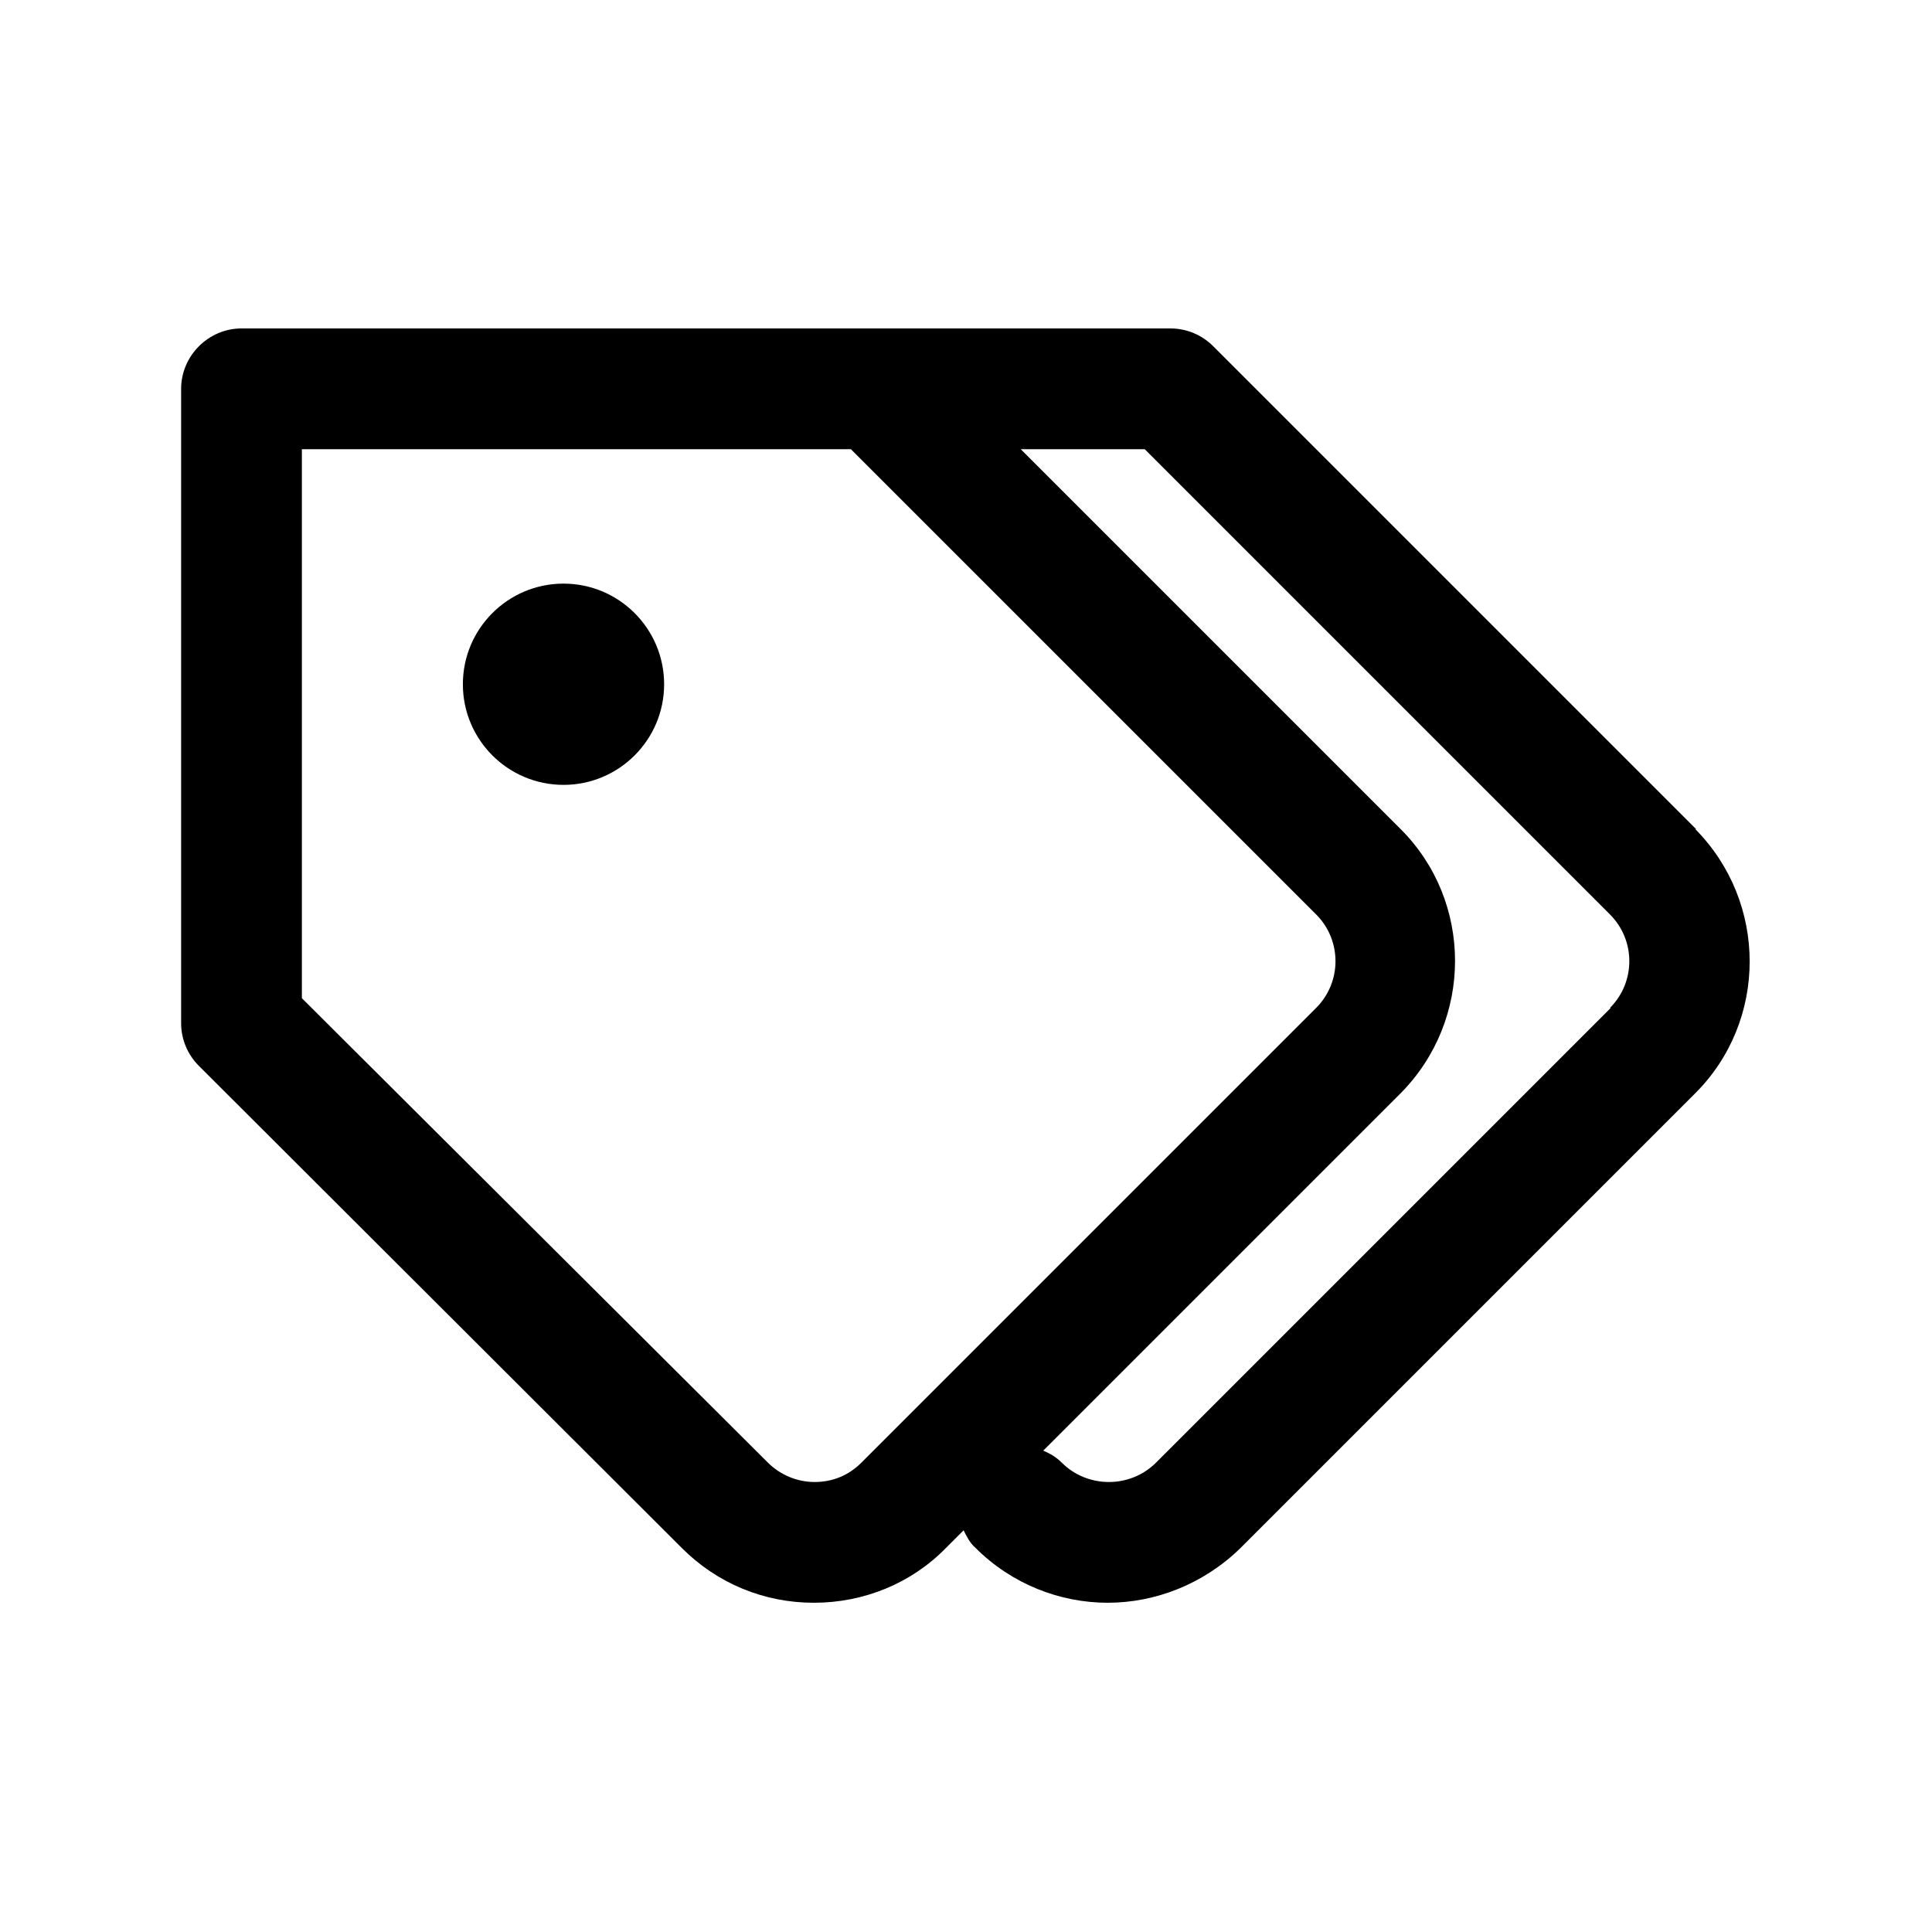
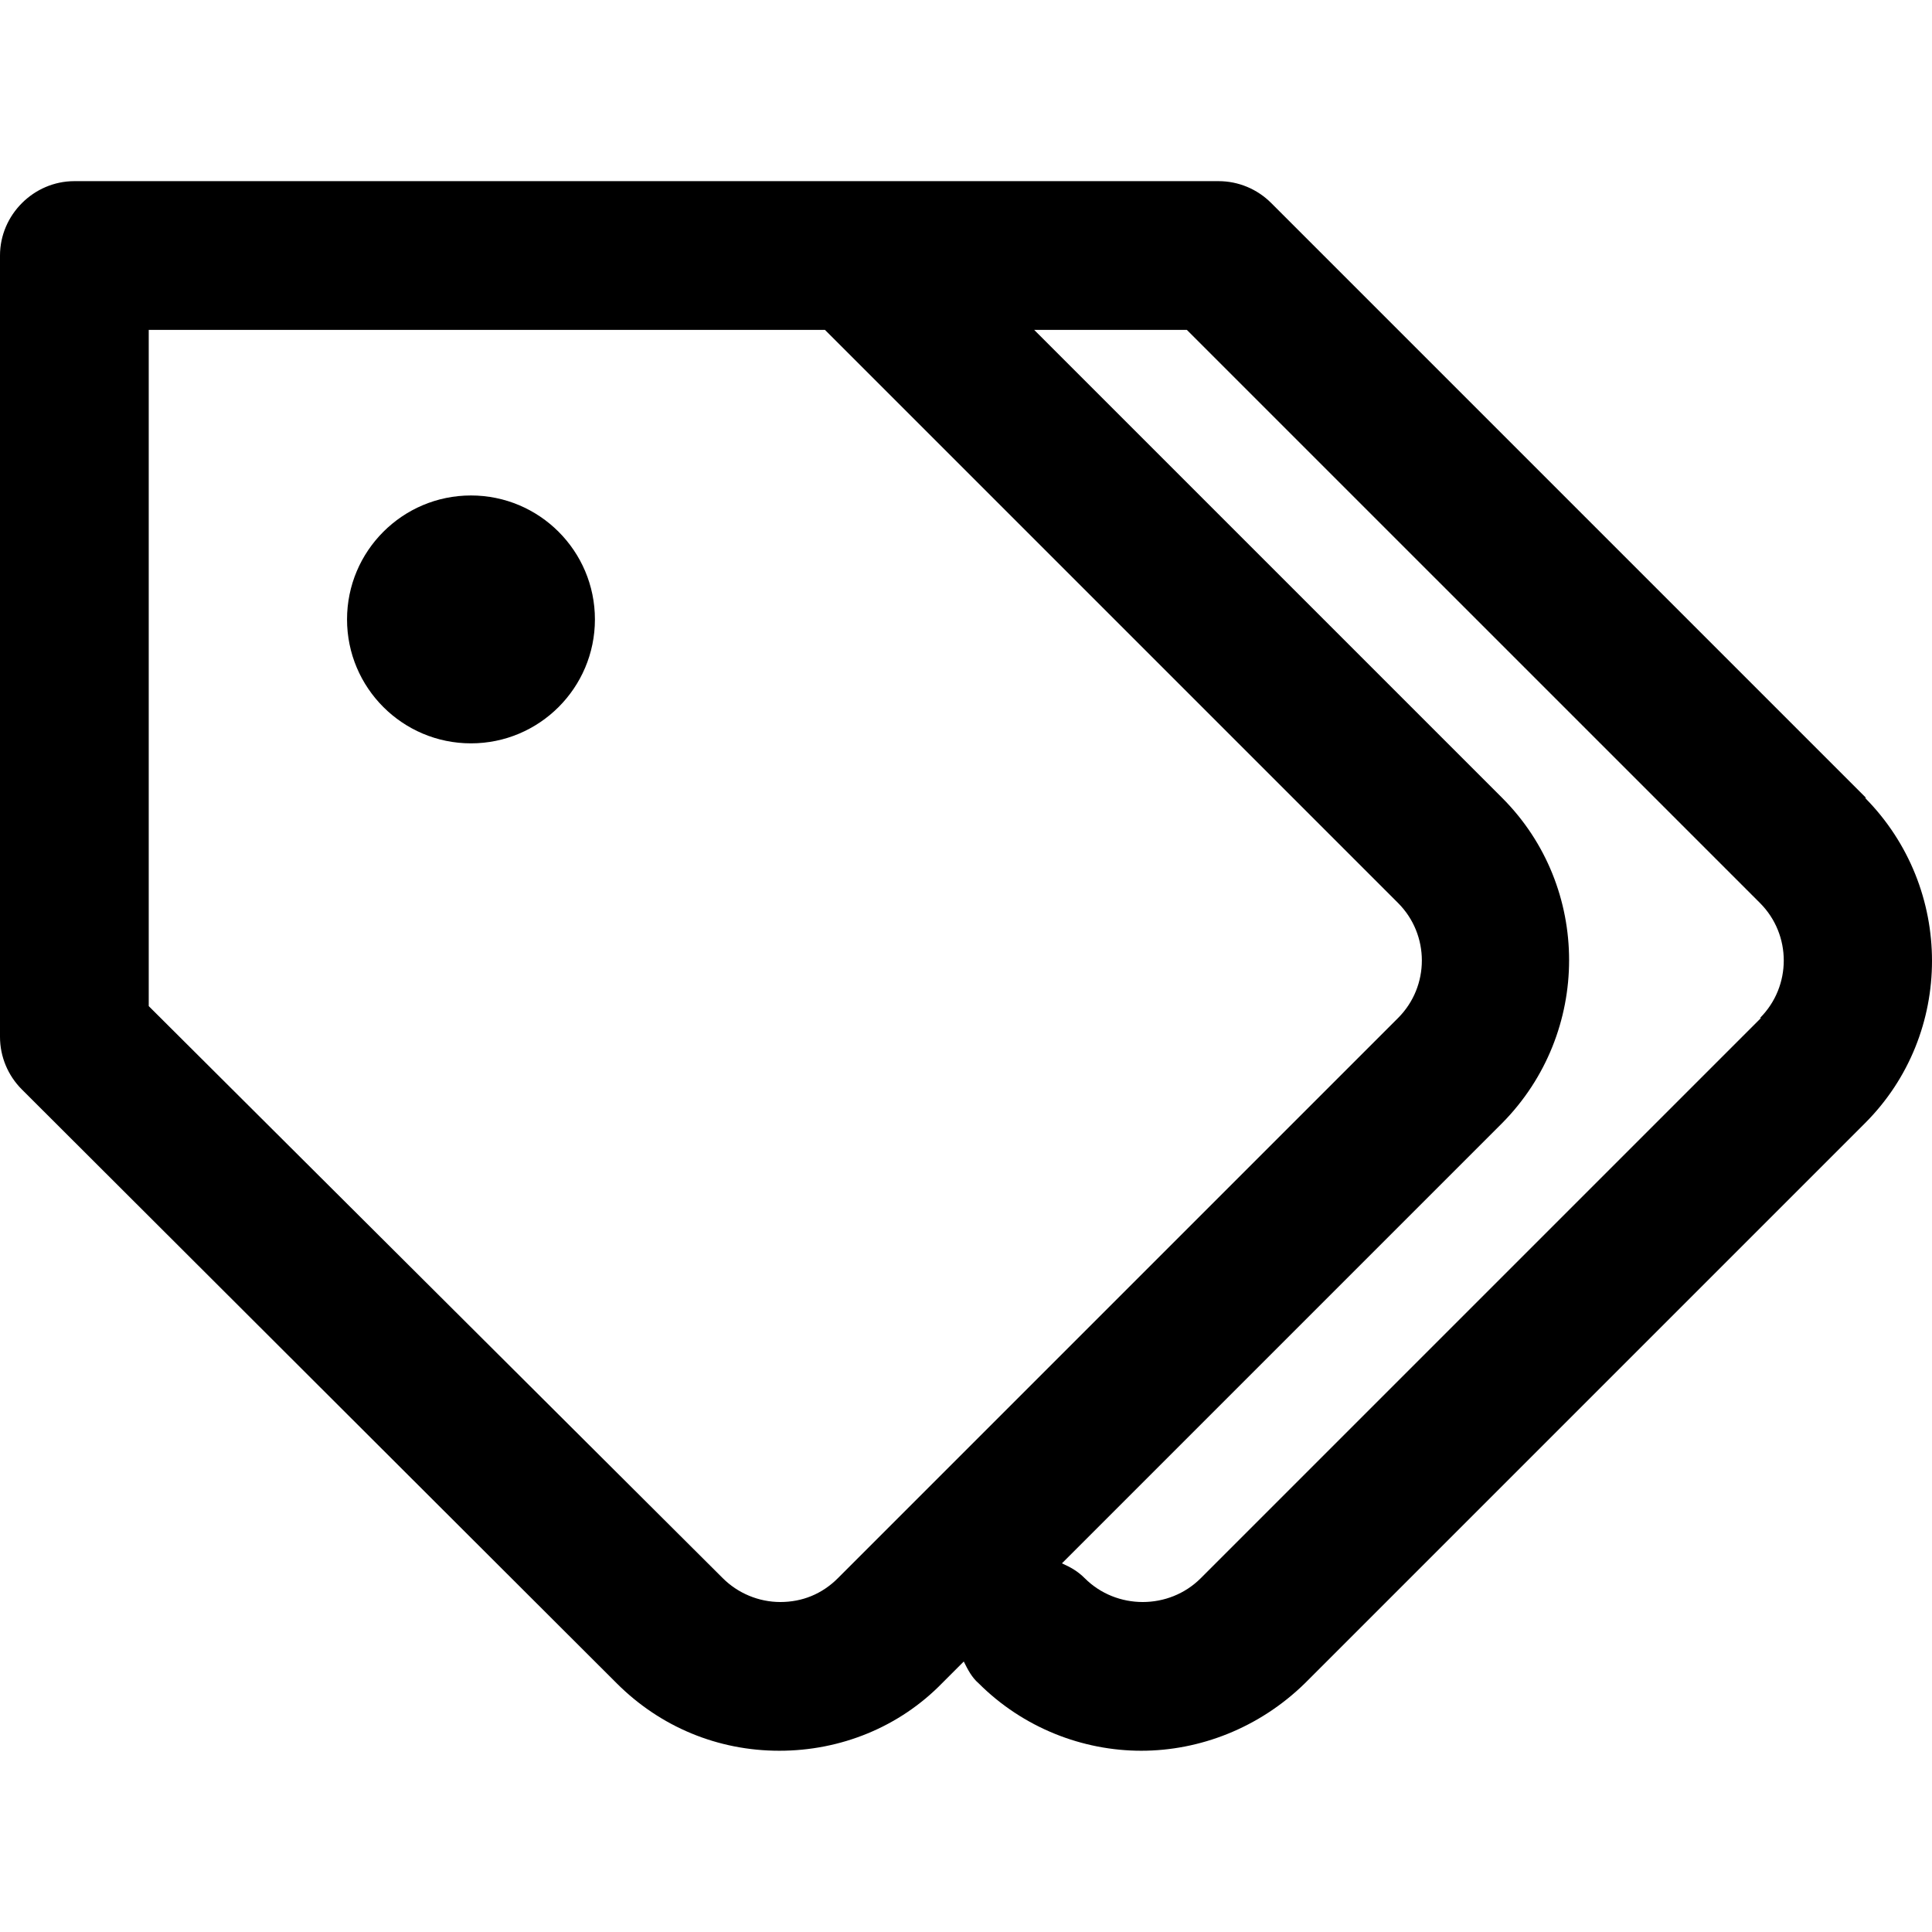
- <svg xmlns="http://www.w3.org/2000/svg" id="tags" viewBox="0 0 24 24">
+ <svg xmlns="http://www.w3.org/2000/svg" id="tags" viewBox="2.250 2.253 19.485 19.485">
  <path d="M21.07,10.3l-6-6c-.14-.14-.33-.22-.53-.22H3c-.41,0-.75,.34-.75,.75v7.88c0,.2,.08,.39,.22,.53l6,5.99c.44,.44,1.02,.68,1.64,.68h0c.62,0,1.21-.24,1.64-.68l.22-.22c.04,.08,.08,.16,.15,.22,.45,.45,1.05,.68,1.64,.68s1.19-.23,1.65-.68l5.65-5.65c.9-.9,.9-2.37,0-3.28Zm-10.37,7.87c-.16,.16-.36,.24-.58,.24s-.43-.09-.58-.24L3.75,12.4V5.58h6.82l5.78,5.78c.32,.32,.32,.84,0,1.16l-5.65,5.65Zm9.31-5.65l-5.65,5.65c-.32,.32-.85,.32-1.17,0-.07-.07-.14-.11-.23-.15l4.44-4.44h0c.9-.91,.9-2.38,0-3.28l-4.72-4.72h1.54l5.78,5.78c.32,.32,.32,.84,0,1.16Zm-11.76-4.02c0,.69-.56,1.25-1.25,1.25s-1.25-.56-1.25-1.25,.56-1.25,1.25-1.25,1.25,.56,1.25,1.25Z" />
</svg>
